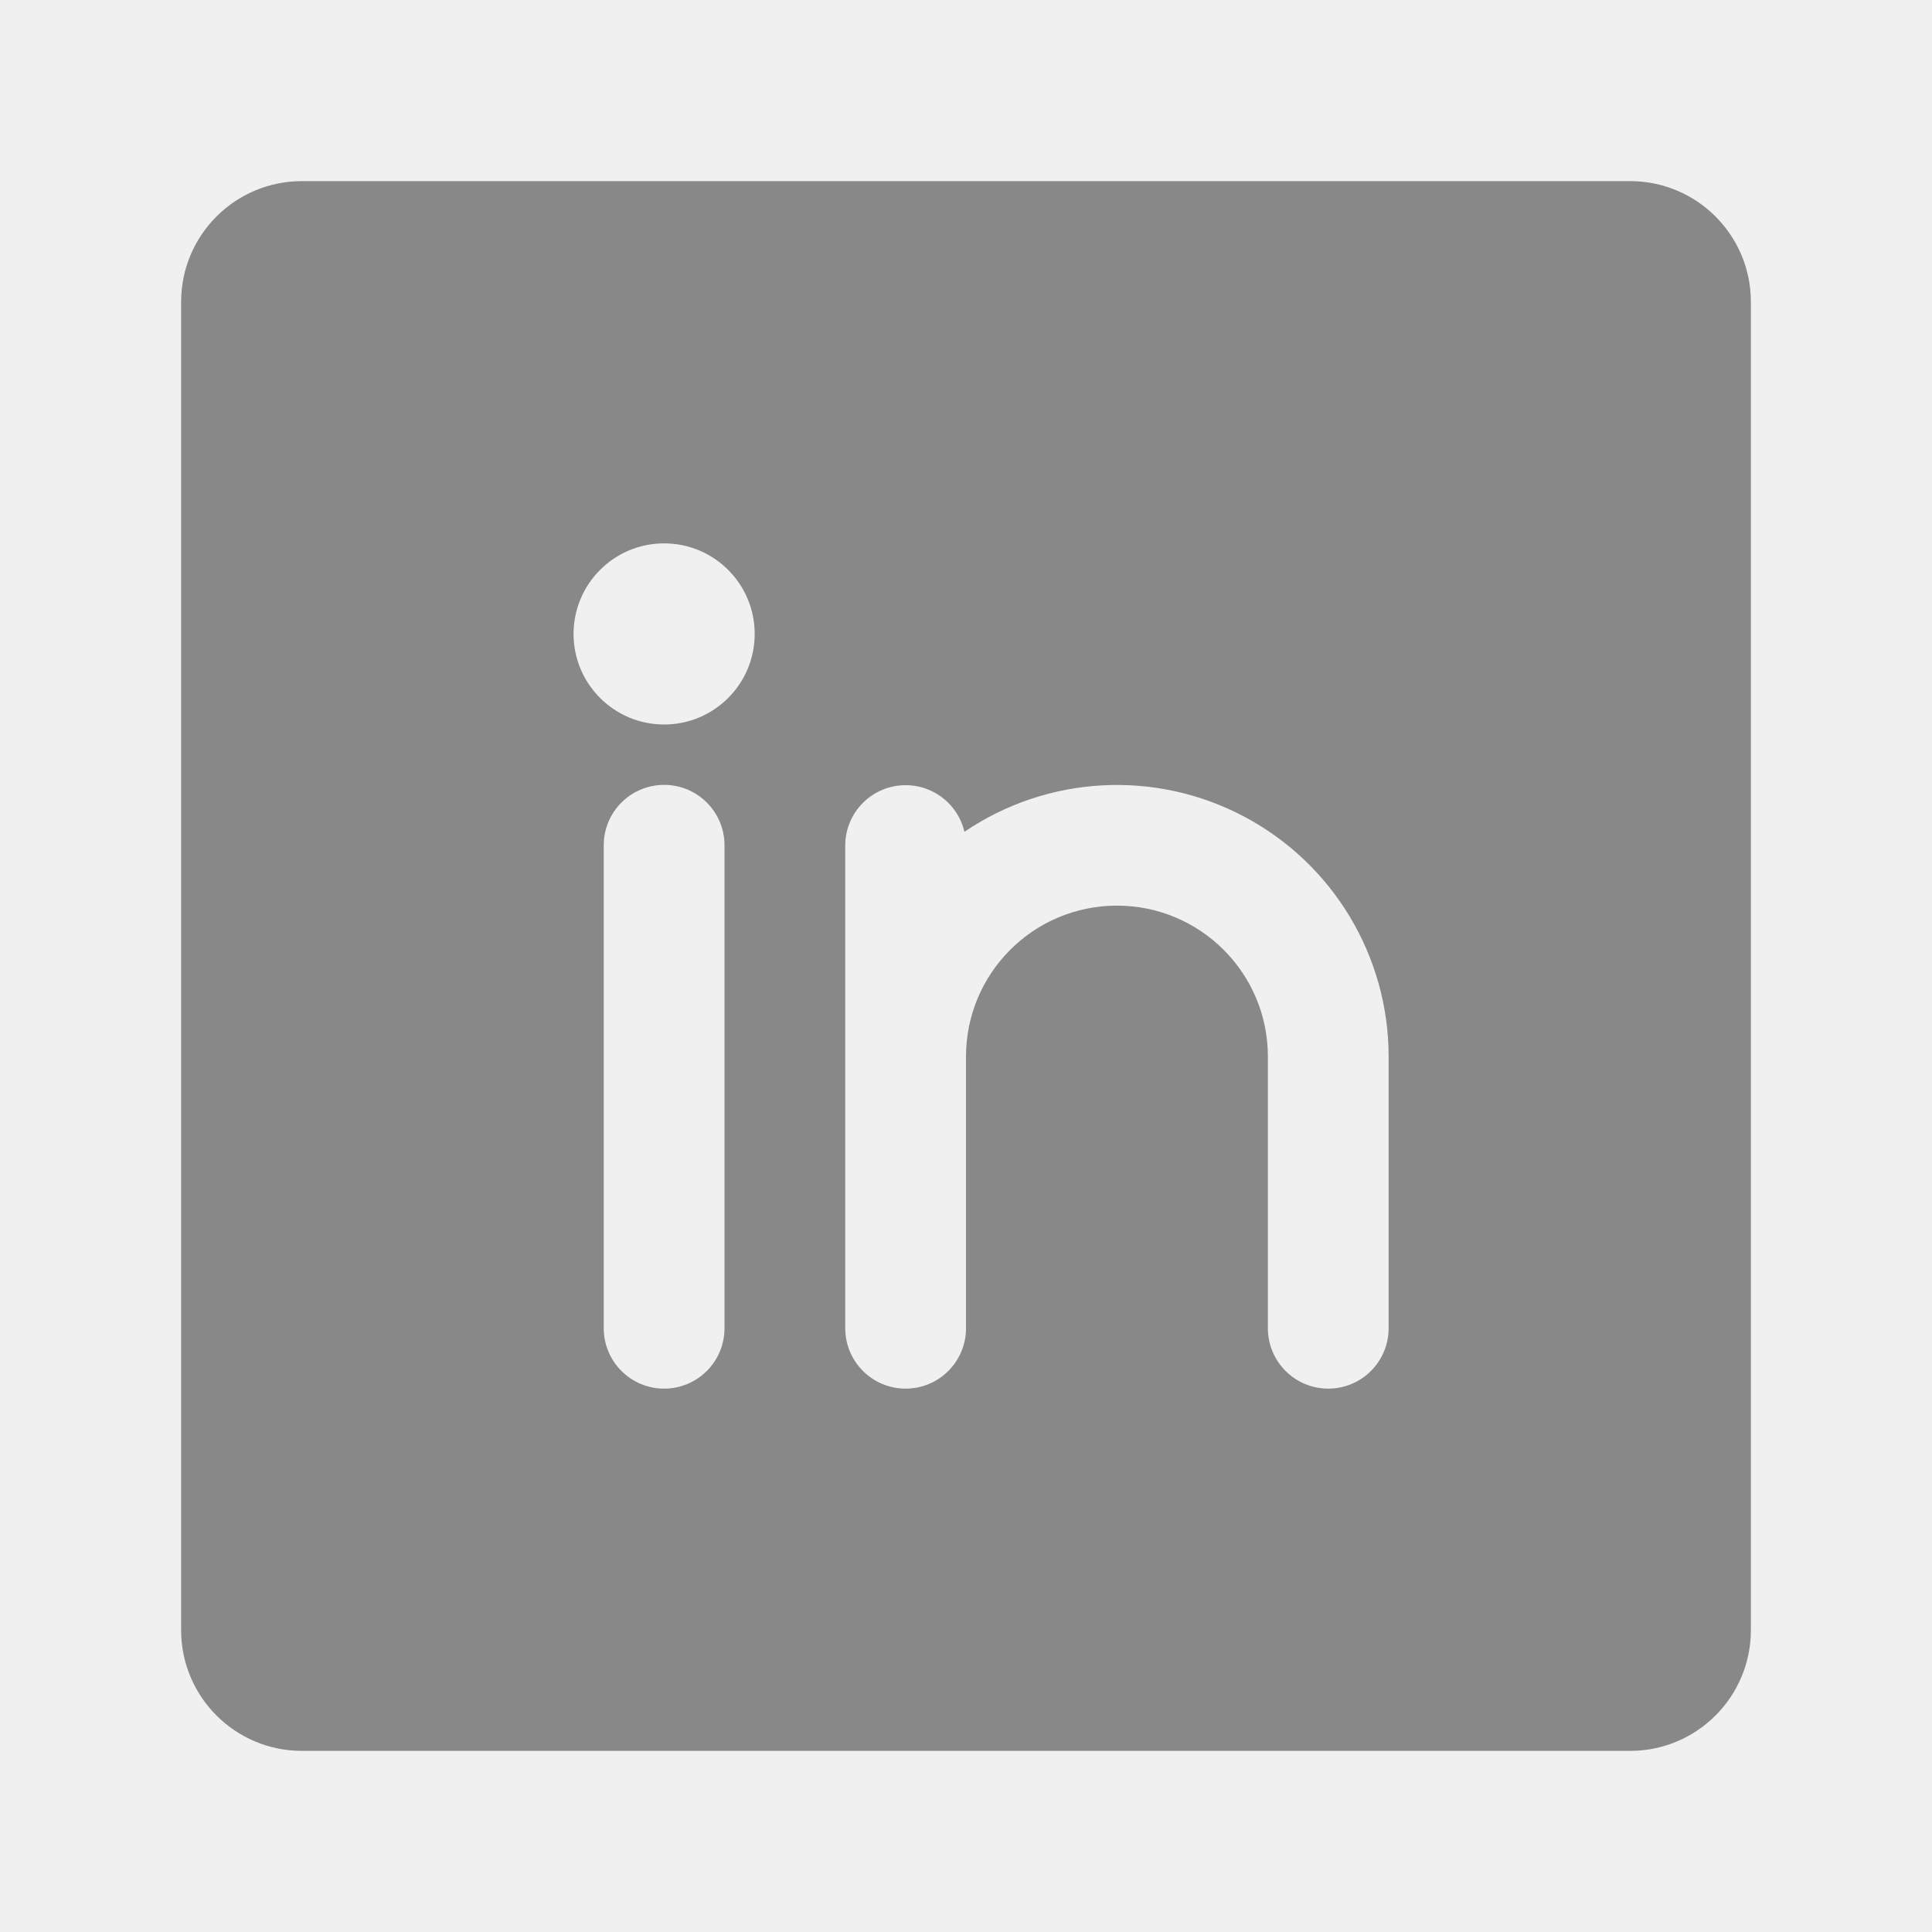
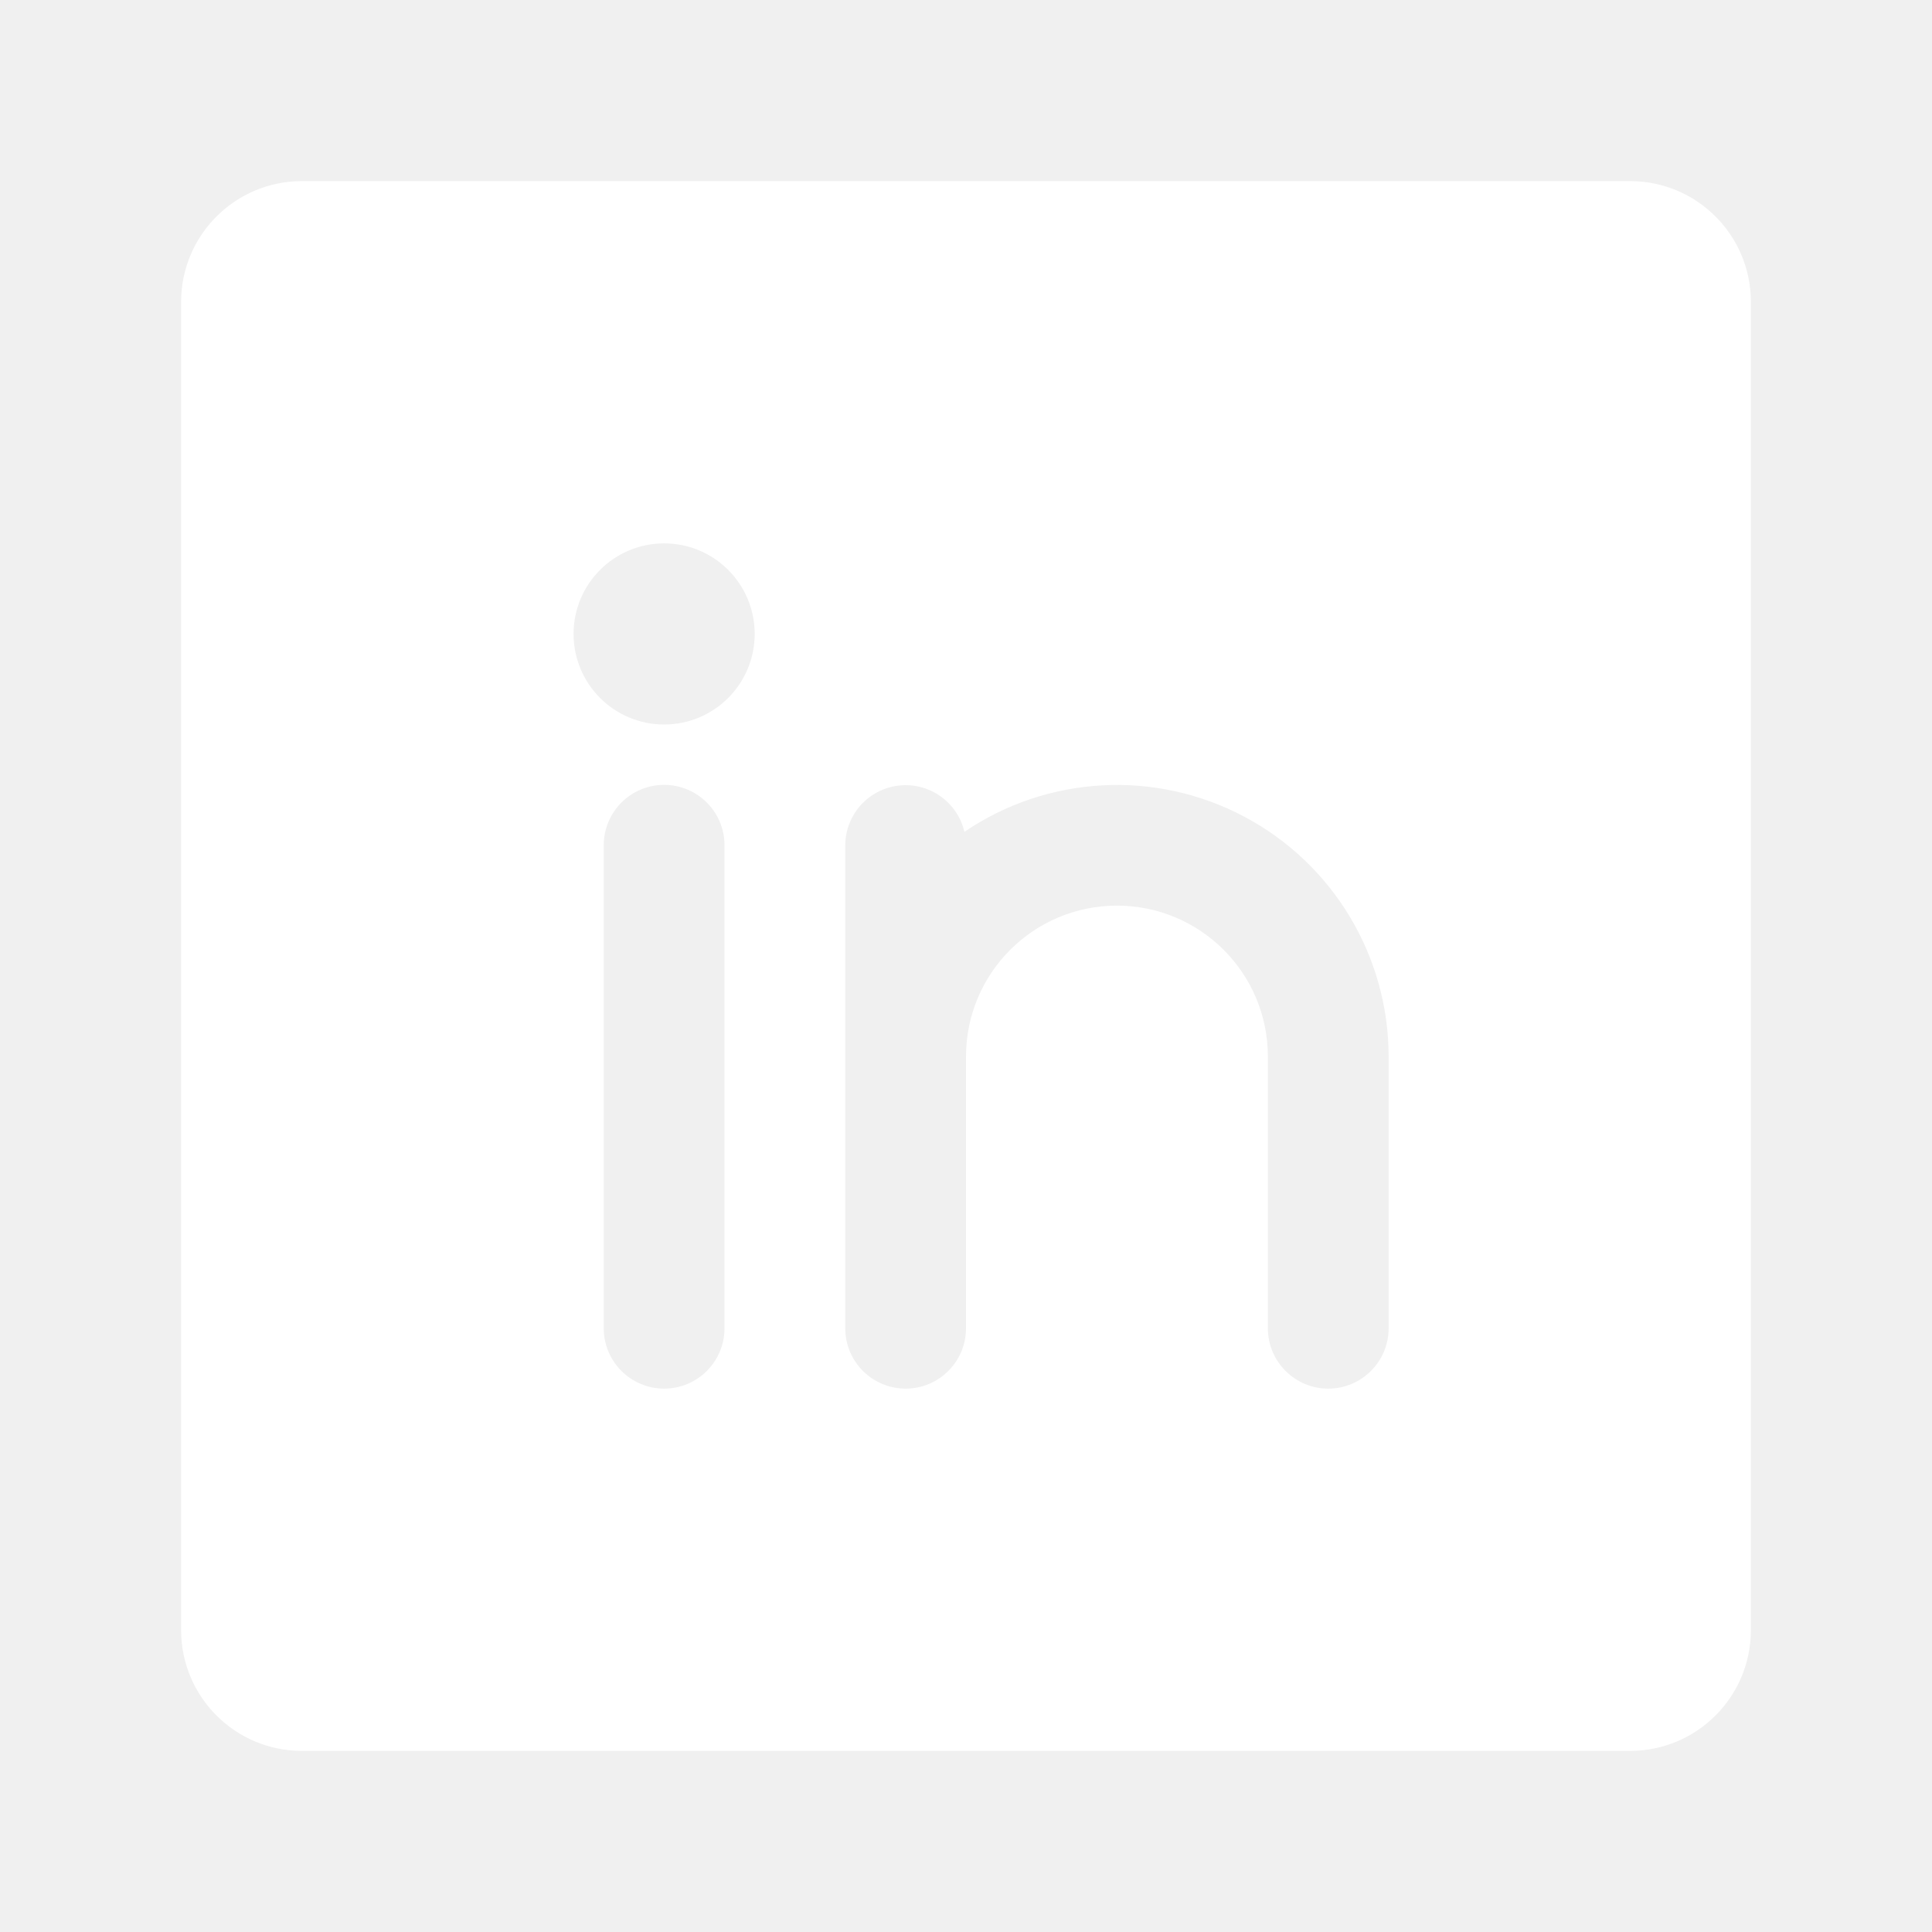
- <svg xmlns="http://www.w3.org/2000/svg" width="32" height="32" viewBox="0 0 256 256">
-   <path fill="#888888" d="M216 24H40a16 16 0 0 0-16 16v176a16 16 0 0 0 16 16h176a16 16 0 0 0 16-16V40a16 16 0 0 0-16-16M96 176a8 8 0 0 1-16 0v-64a8 8 0 0 1 16 0Zm-8-80a12 12 0 1 1 12-12a12 12 0 0 1-12 12m96 80a8 8 0 0 1-16 0v-36a20 20 0 0 0-40 0v36a8 8 0 0 1-16 0v-64a8 8 0 0 1 15.79-1.78A36 36 0 0 1 184 140Z" />
+ <svg xmlns="http://www.w3.org/2000/svg" width="32" height="32" viewBox="0 0 256 256" version="1.1" id="svg4">
+   <defs id="defs8" />
+   <path fill="#888888" d="M216 24H40a16 16 0 0 0-16 16v176a16 16 0 0 0 16 16h176a16 16 0 0 0 16-16V40a16 16 0 0 0-16-16M96 176a8 8 0 0 1-16 0v-64a8 8 0 0 1 16 0Zm-8-80a12 12 0 1 1 12-12a12 12 0 0 1-12 12m96 80a8 8 0 0 1-16 0v-36a20 20 0 0 0-40 0v36a8 8 0 0 1-16 0v-64a8 8 0 0 1 15.79-1.78A36 36 0 0 1 184 140Z" id="path2" style="fill:#ffffff" />
</svg>
